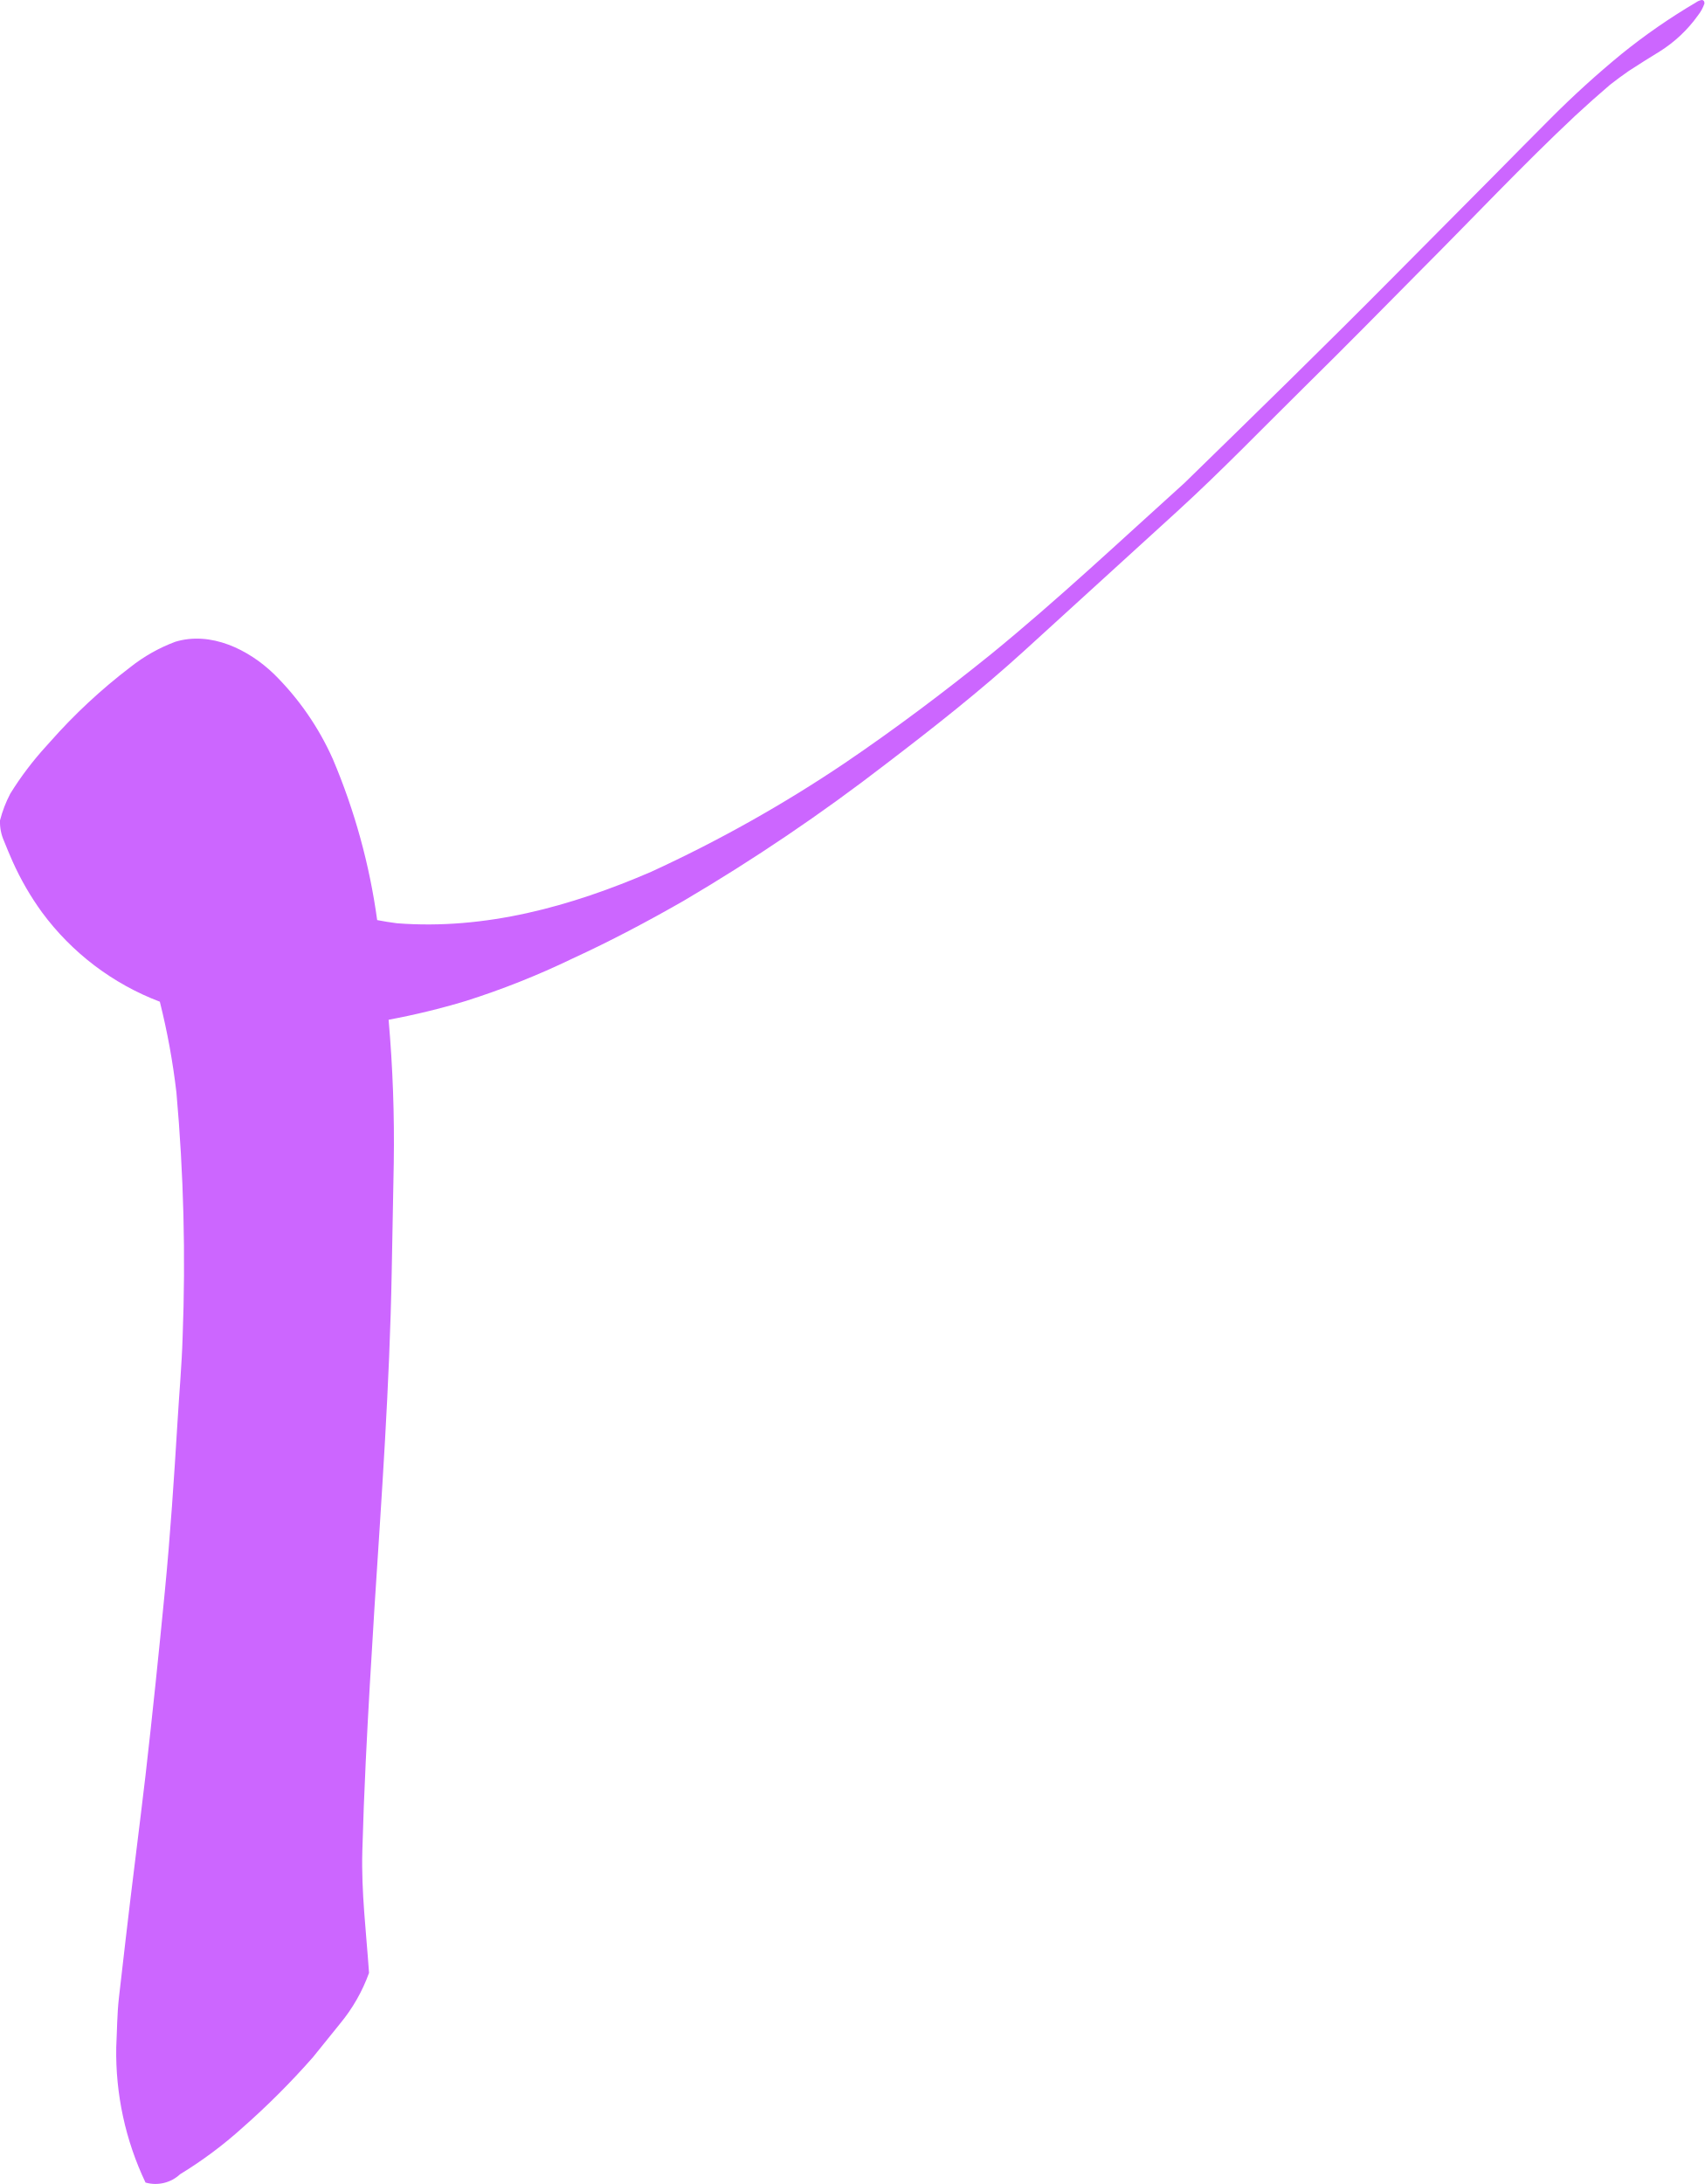
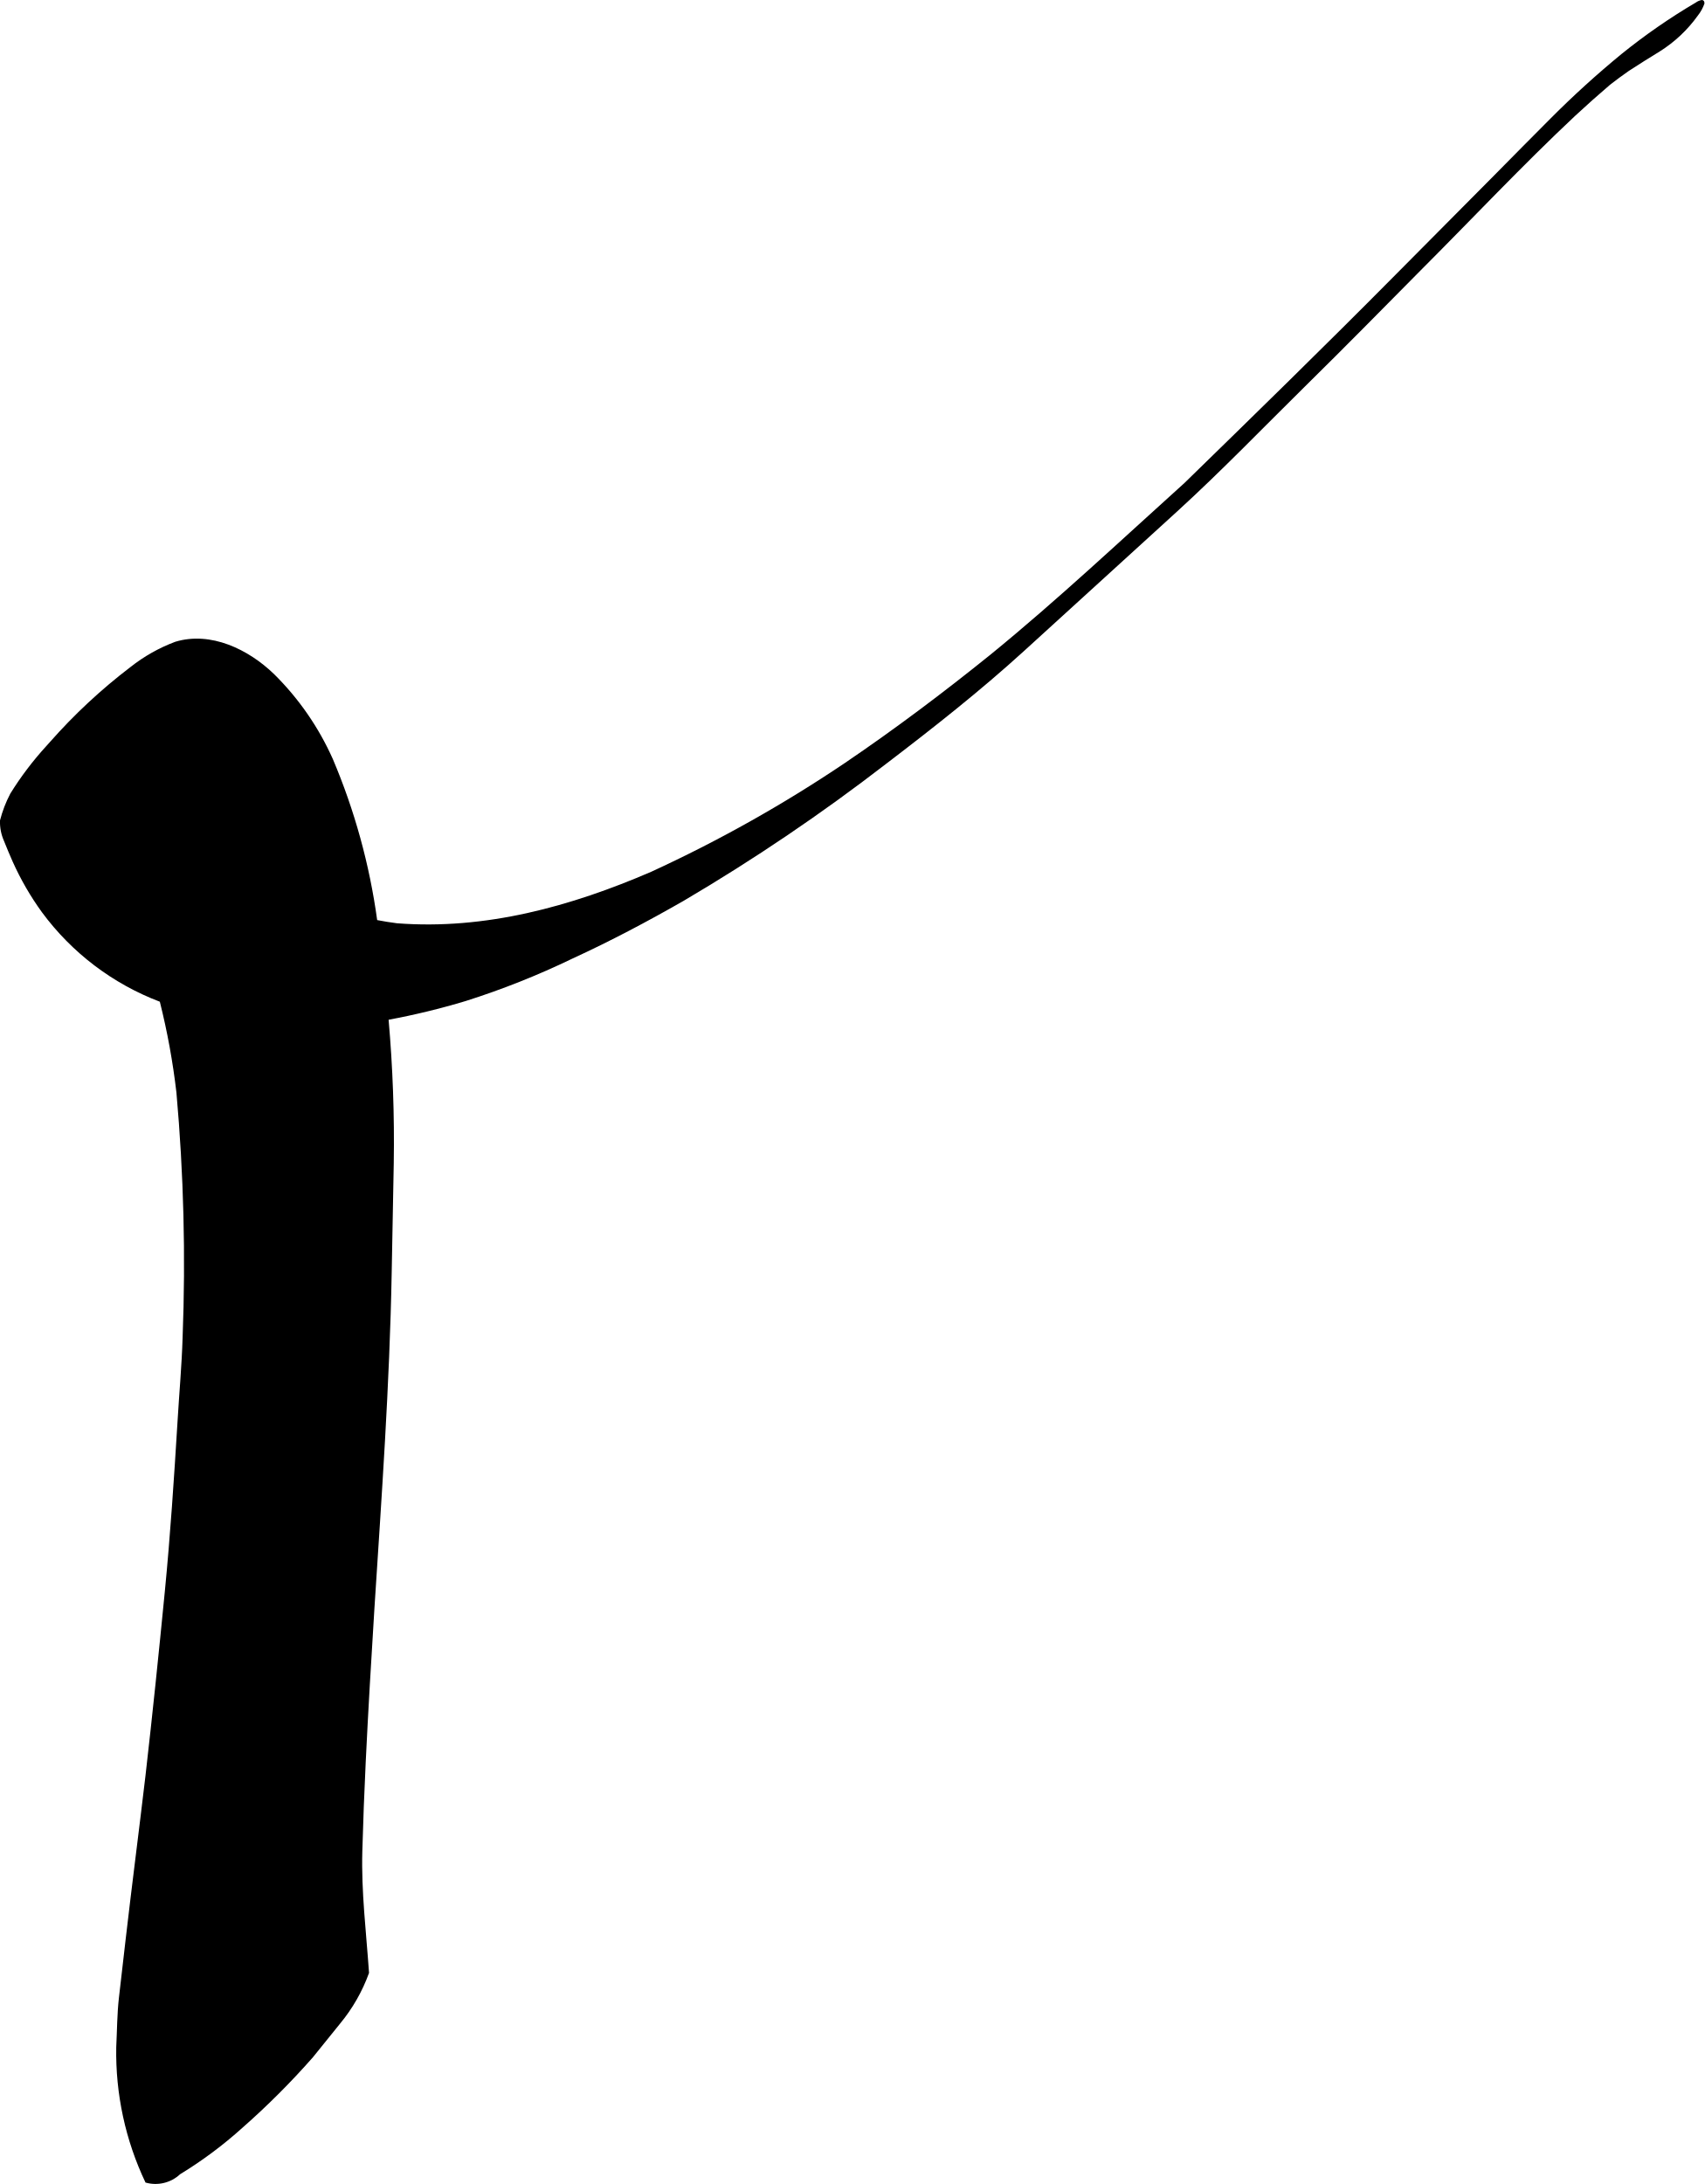
<svg xmlns="http://www.w3.org/2000/svg" viewBox="0 0 165.4 211.9">
  <defs>
-     <style>.cls-1{fill:#c6f;}</style>
+     <style>.cls-1{fill:#000;}</style>
  </defs>
  <g id="Layer_2" data-name="Layer 2">
    <g id="Layer_1-2" data-name="Layer 1">
      <path class="cls-1" d="M164.57.24a59.43,59.43,0,0,0-7.22,5,92.81,92.81,0,0,0-6.89,6.26c-1.83,1.84-3.67,3.69-5.49,5.54l-9.81,9.88c-6.66,6.72-13.44,13.33-20.22,19.94-6.2,5.59-12.3,11.33-18.77,16.61-4.61,3.72-9.33,7.27-14.23,10.59A133,133,0,0,1,63.2,84.58c-7.8,3.37-16.1,5.66-24.67,5-.65-.08-1.3-.19-1.93-.31a61.32,61.32,0,0,0-4.3-15.62,27.06,27.06,0,0,0-5.71-8.25C24.11,63,20.44,61.22,17,62.27a16.11,16.11,0,0,0-4.34,2.45A54.27,54.27,0,0,0,4.84,72l-.35.39A31.11,31.11,0,0,0,1,77,12,12,0,0,0,0,79.6a4.53,4.53,0,0,0,.39,2c.26.67.55,1.33.84,2a27.61,27.61,0,0,0,2.84,4.91,25.42,25.42,0,0,0,11.44,8.68A68.76,68.76,0,0,1,17.12,106a186.5,186.5,0,0,1,.6,23.76c-.08,2.7-.33,5.42-.49,8.12-.34,5.55-.7,11.05-1.24,16.58-.58,5.94-1.19,11.87-1.87,17.8-.62,5.28-1.31,10.56-1.92,15.84l-.66,5.73c-.18,1.58-.18,3.2-.26,4.8a29.36,29.36,0,0,0,2.84,13.13,3.51,3.51,0,0,0,3.36-.81,40.45,40.45,0,0,0,6.06-4.52,75.68,75.68,0,0,0,6.82-6.82L33,196.34a16.49,16.49,0,0,0,2.81-4.92c-.27-3.94-.76-7.86-.65-11.81.08-2.89.19-5.79.33-8.68.24-4.94.53-9.88.84-14.82.7-10.87,1.48-21.74,1.68-32.63.07-3.55.13-7.09.2-10.63a134.72,134.72,0,0,0-.5-13.91,71.06,71.06,0,0,0,7.49-1.82A78.16,78.16,0,0,0,55.56,93c3.68-1.69,7.27-3.59,10.78-5.6A189.12,189.12,0,0,0,86,74.1c4.55-3.47,9.11-7.06,13.34-10.91l14.87-13.55c4.32-3.94,8.39-8.17,12.55-12.27,3.74-3.68,7.42-7.42,11.11-11.15,5-5,9.84-10.16,15-15q1.65-1.53,3.37-3c.59-.46,1.2-.91,1.82-1.34,1-.65,2-1.28,3-1.89a13.12,13.12,0,0,0,3.69-3.47A4,4,0,0,0,165.4.34c0-.25-.12-.34-.26-.34a1.35,1.35,0,0,0-.57.24" />
    </g>
  </g>
</svg>
